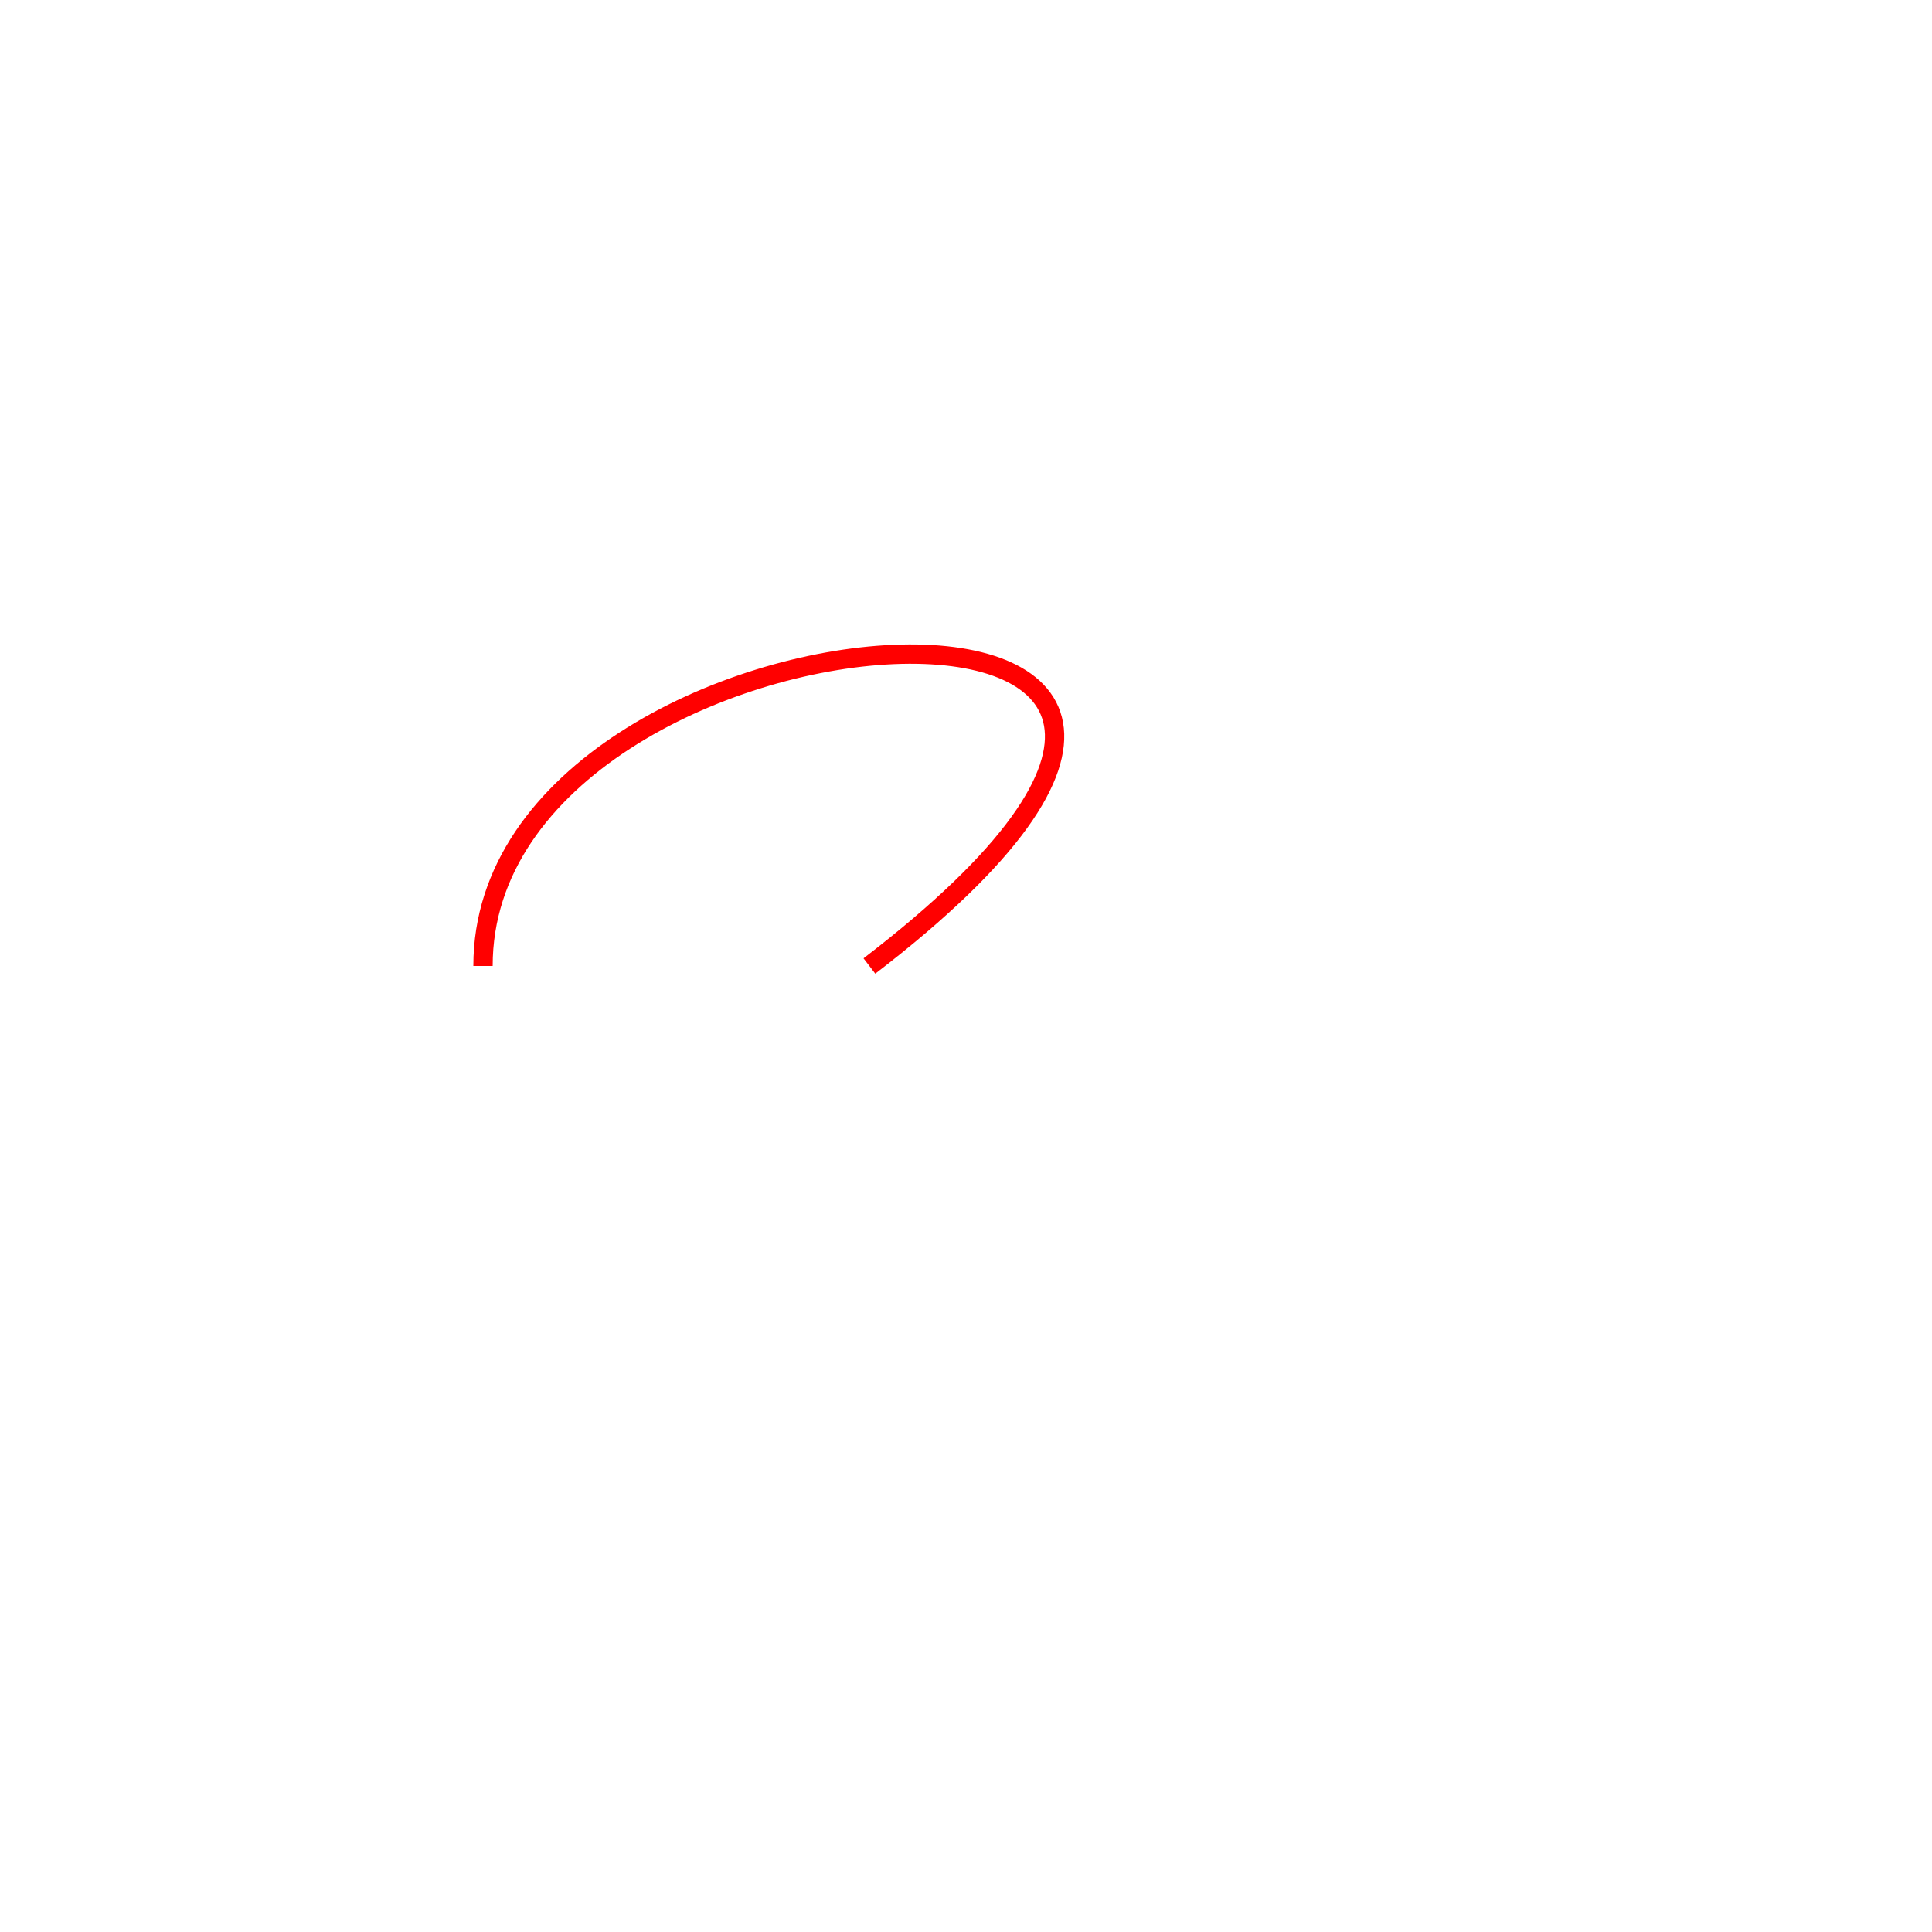
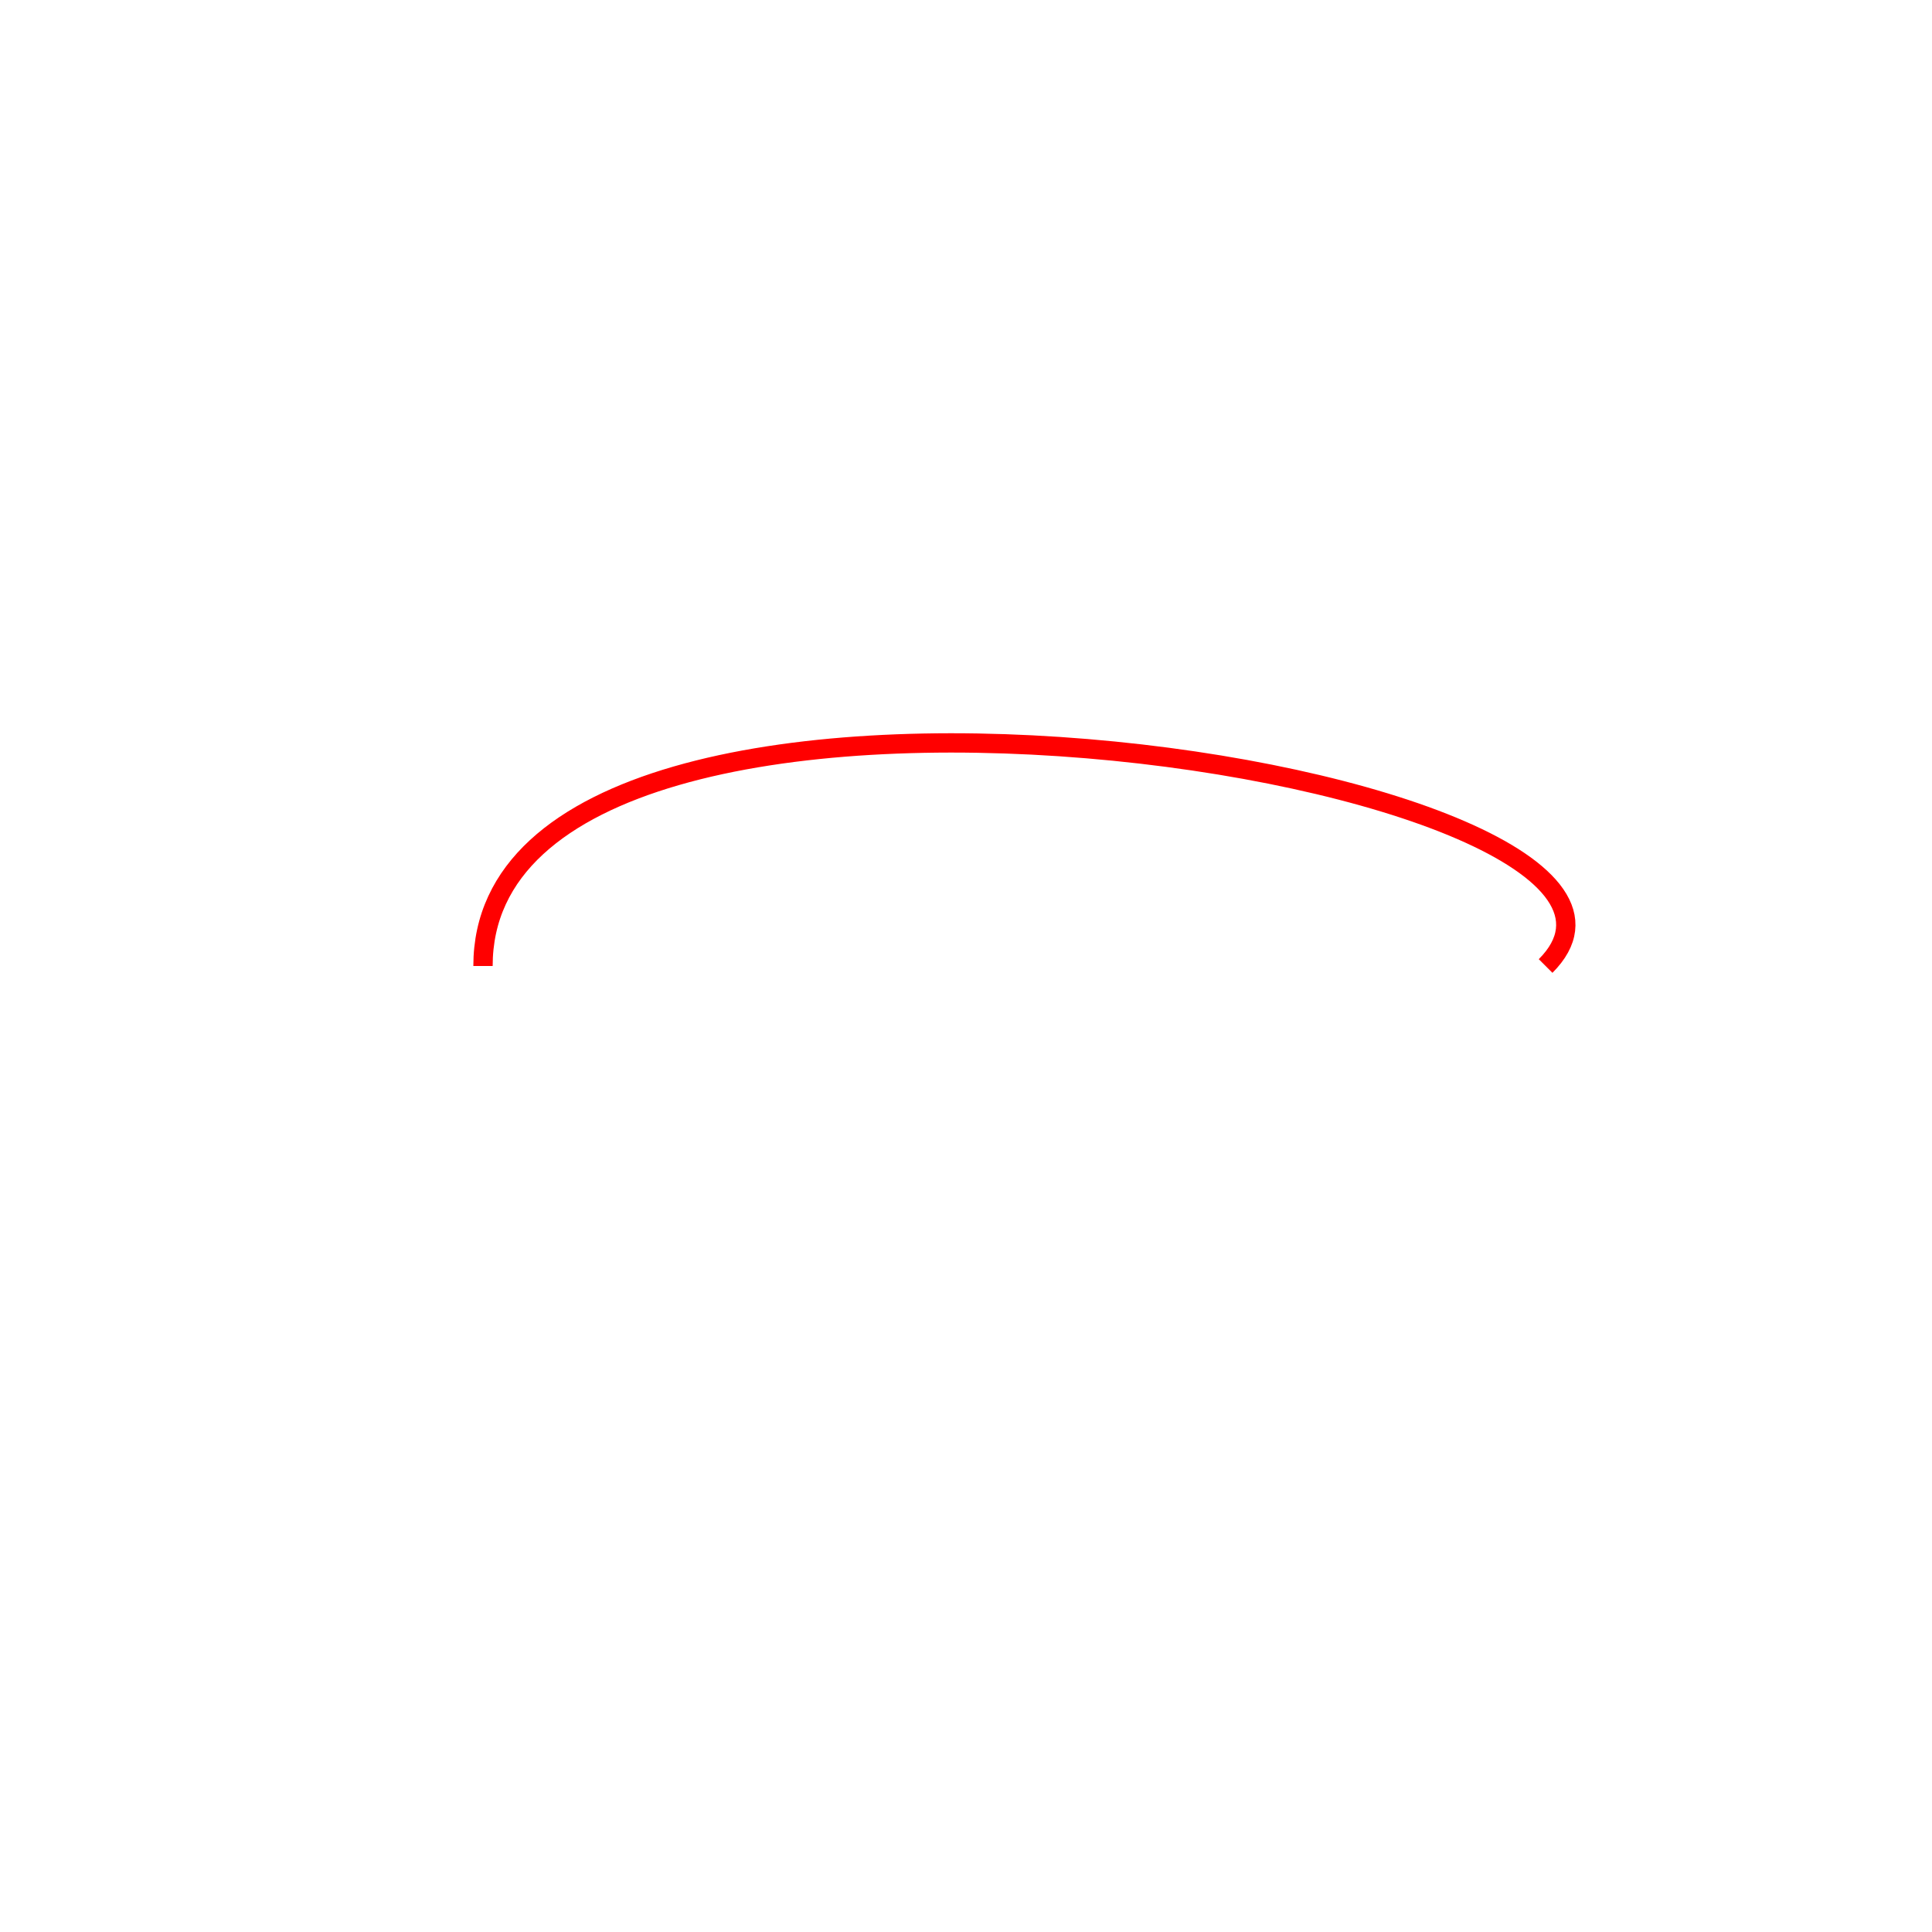
<svg xmlns="http://www.w3.org/2000/svg" viewBox="0 0 100 100">
-   <path d="M 25.000 50.000 C 25.000 30.000 75.000 27.000 45.000 50.000" style="stroke: rgb(255, 0, 0); stroke-width: 1; fill: none;" />
+   <path d="M 25.000 50.000 C 25.000 30.000 90.000 40.000 80.000 50.000" style="stroke: rgb(255, 0, 0); stroke-width: 1; fill: none;" />
</svg>
